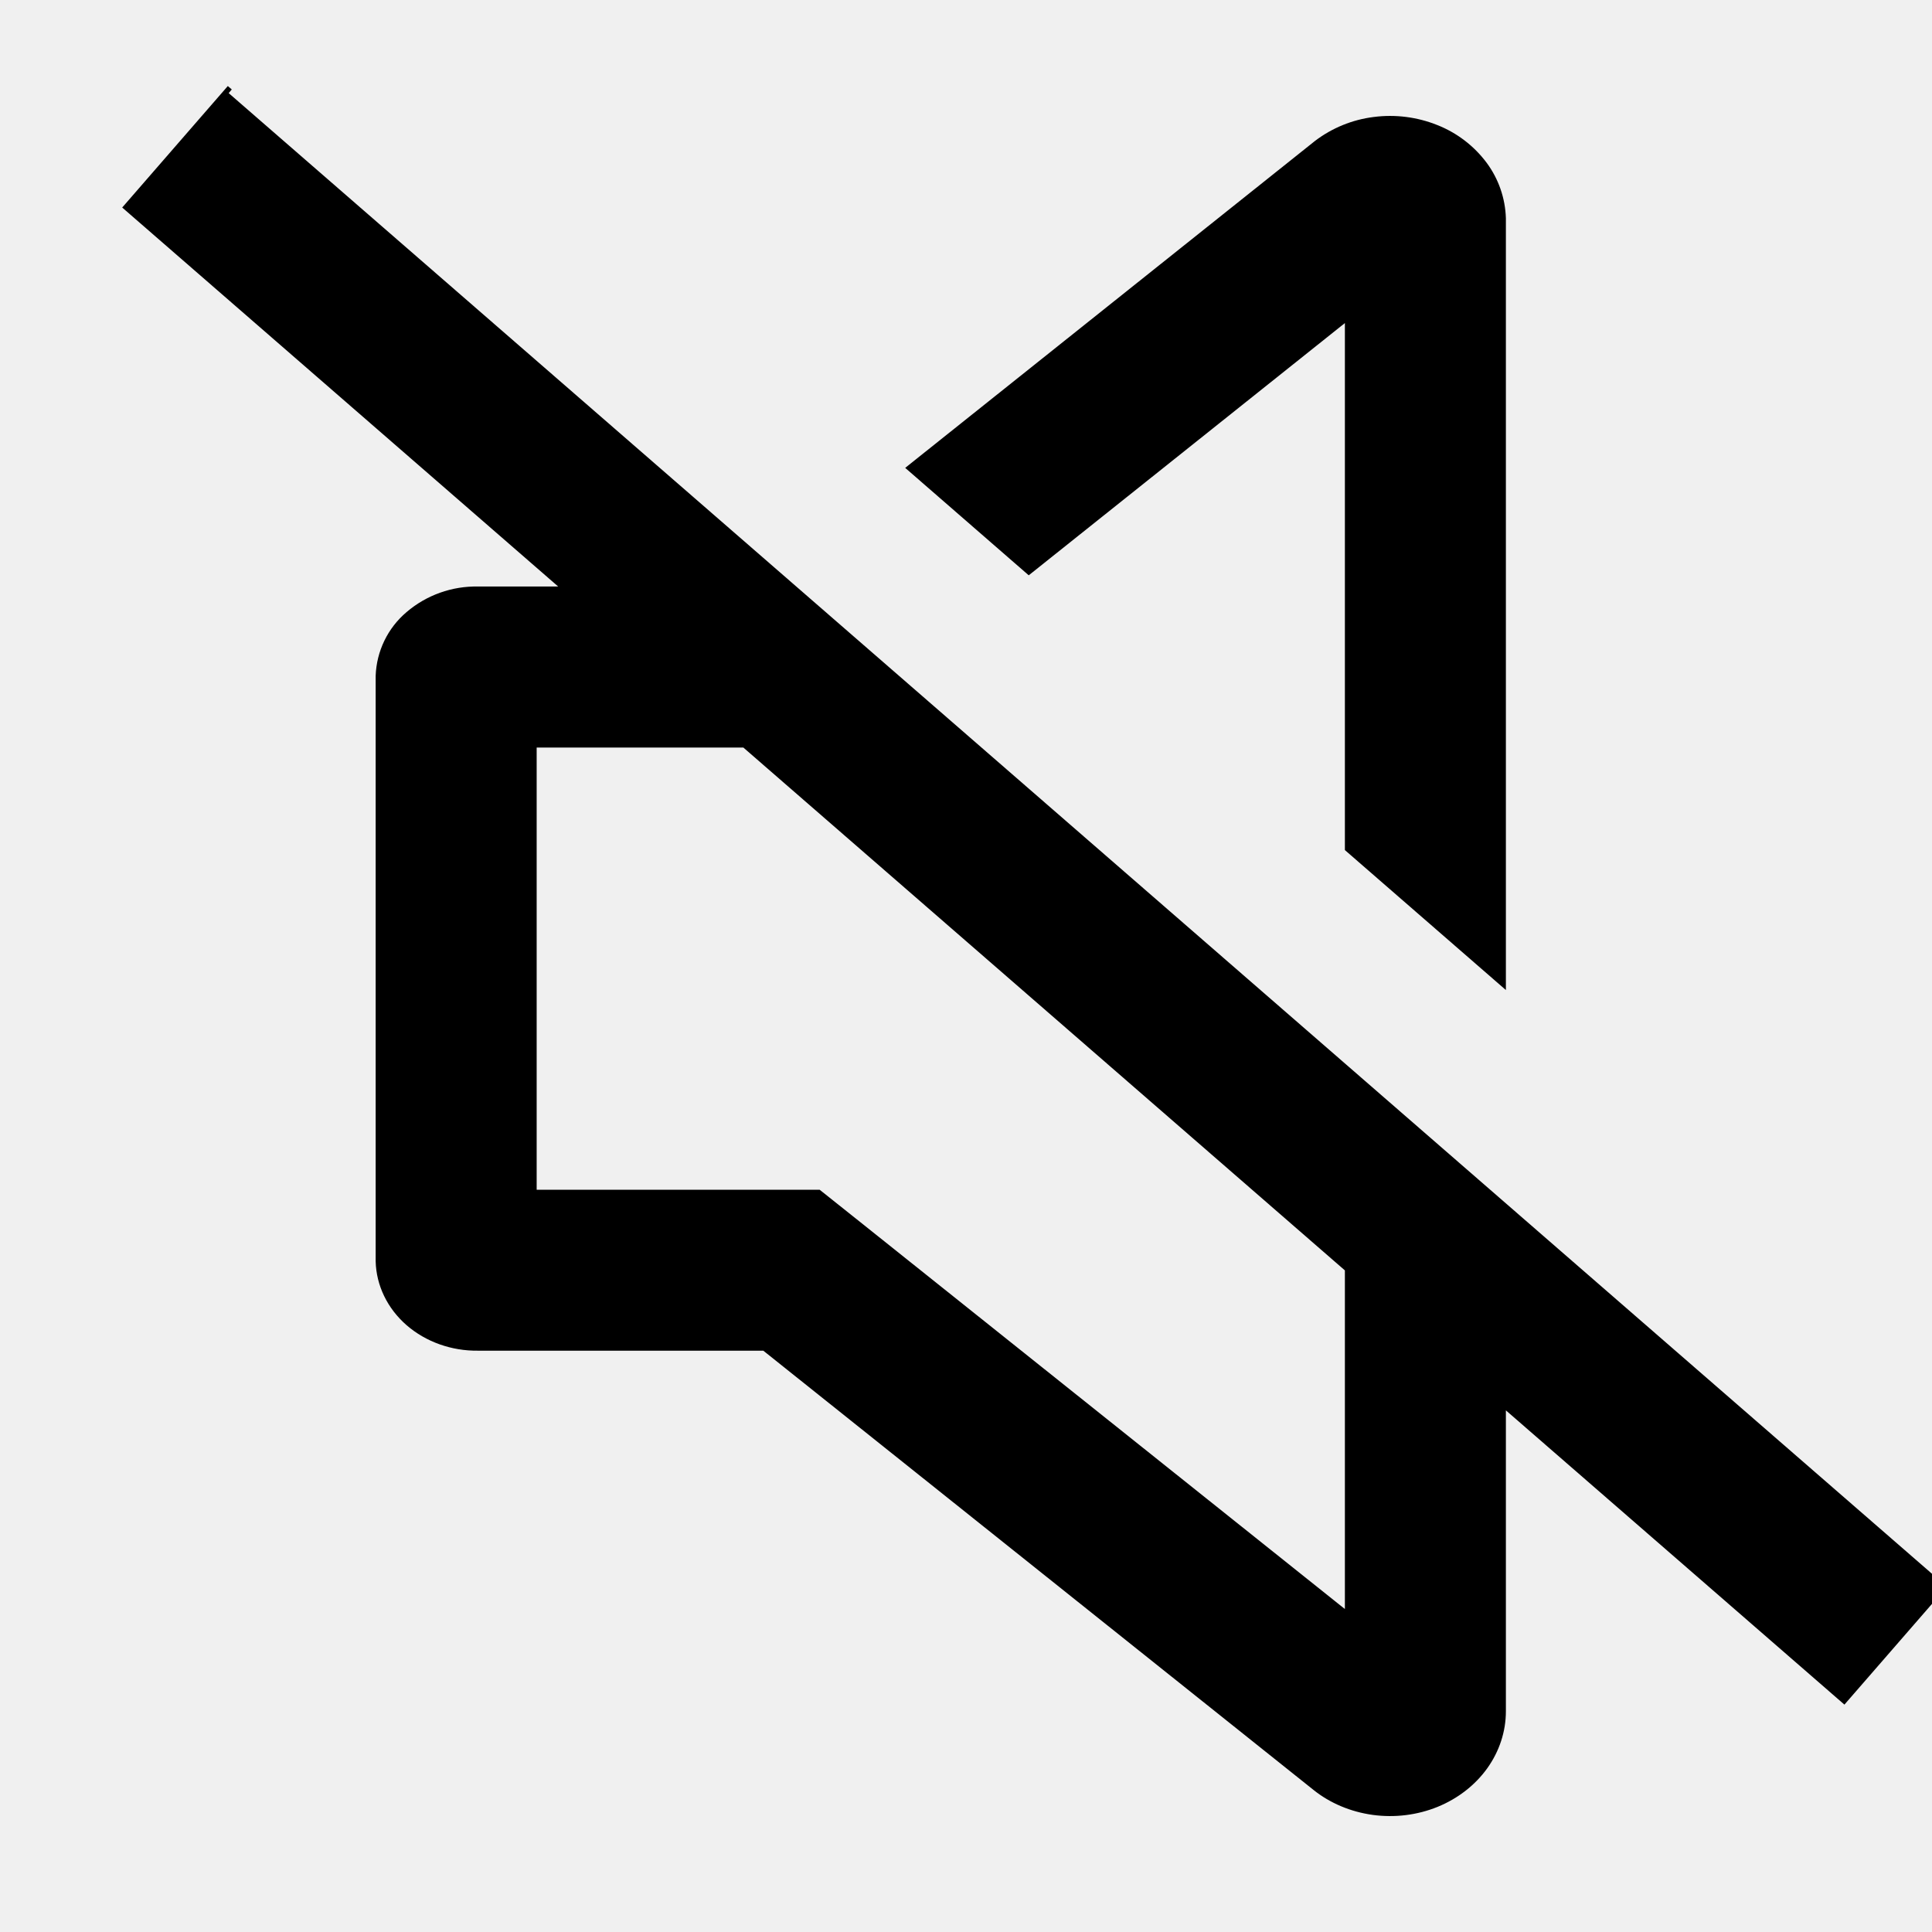
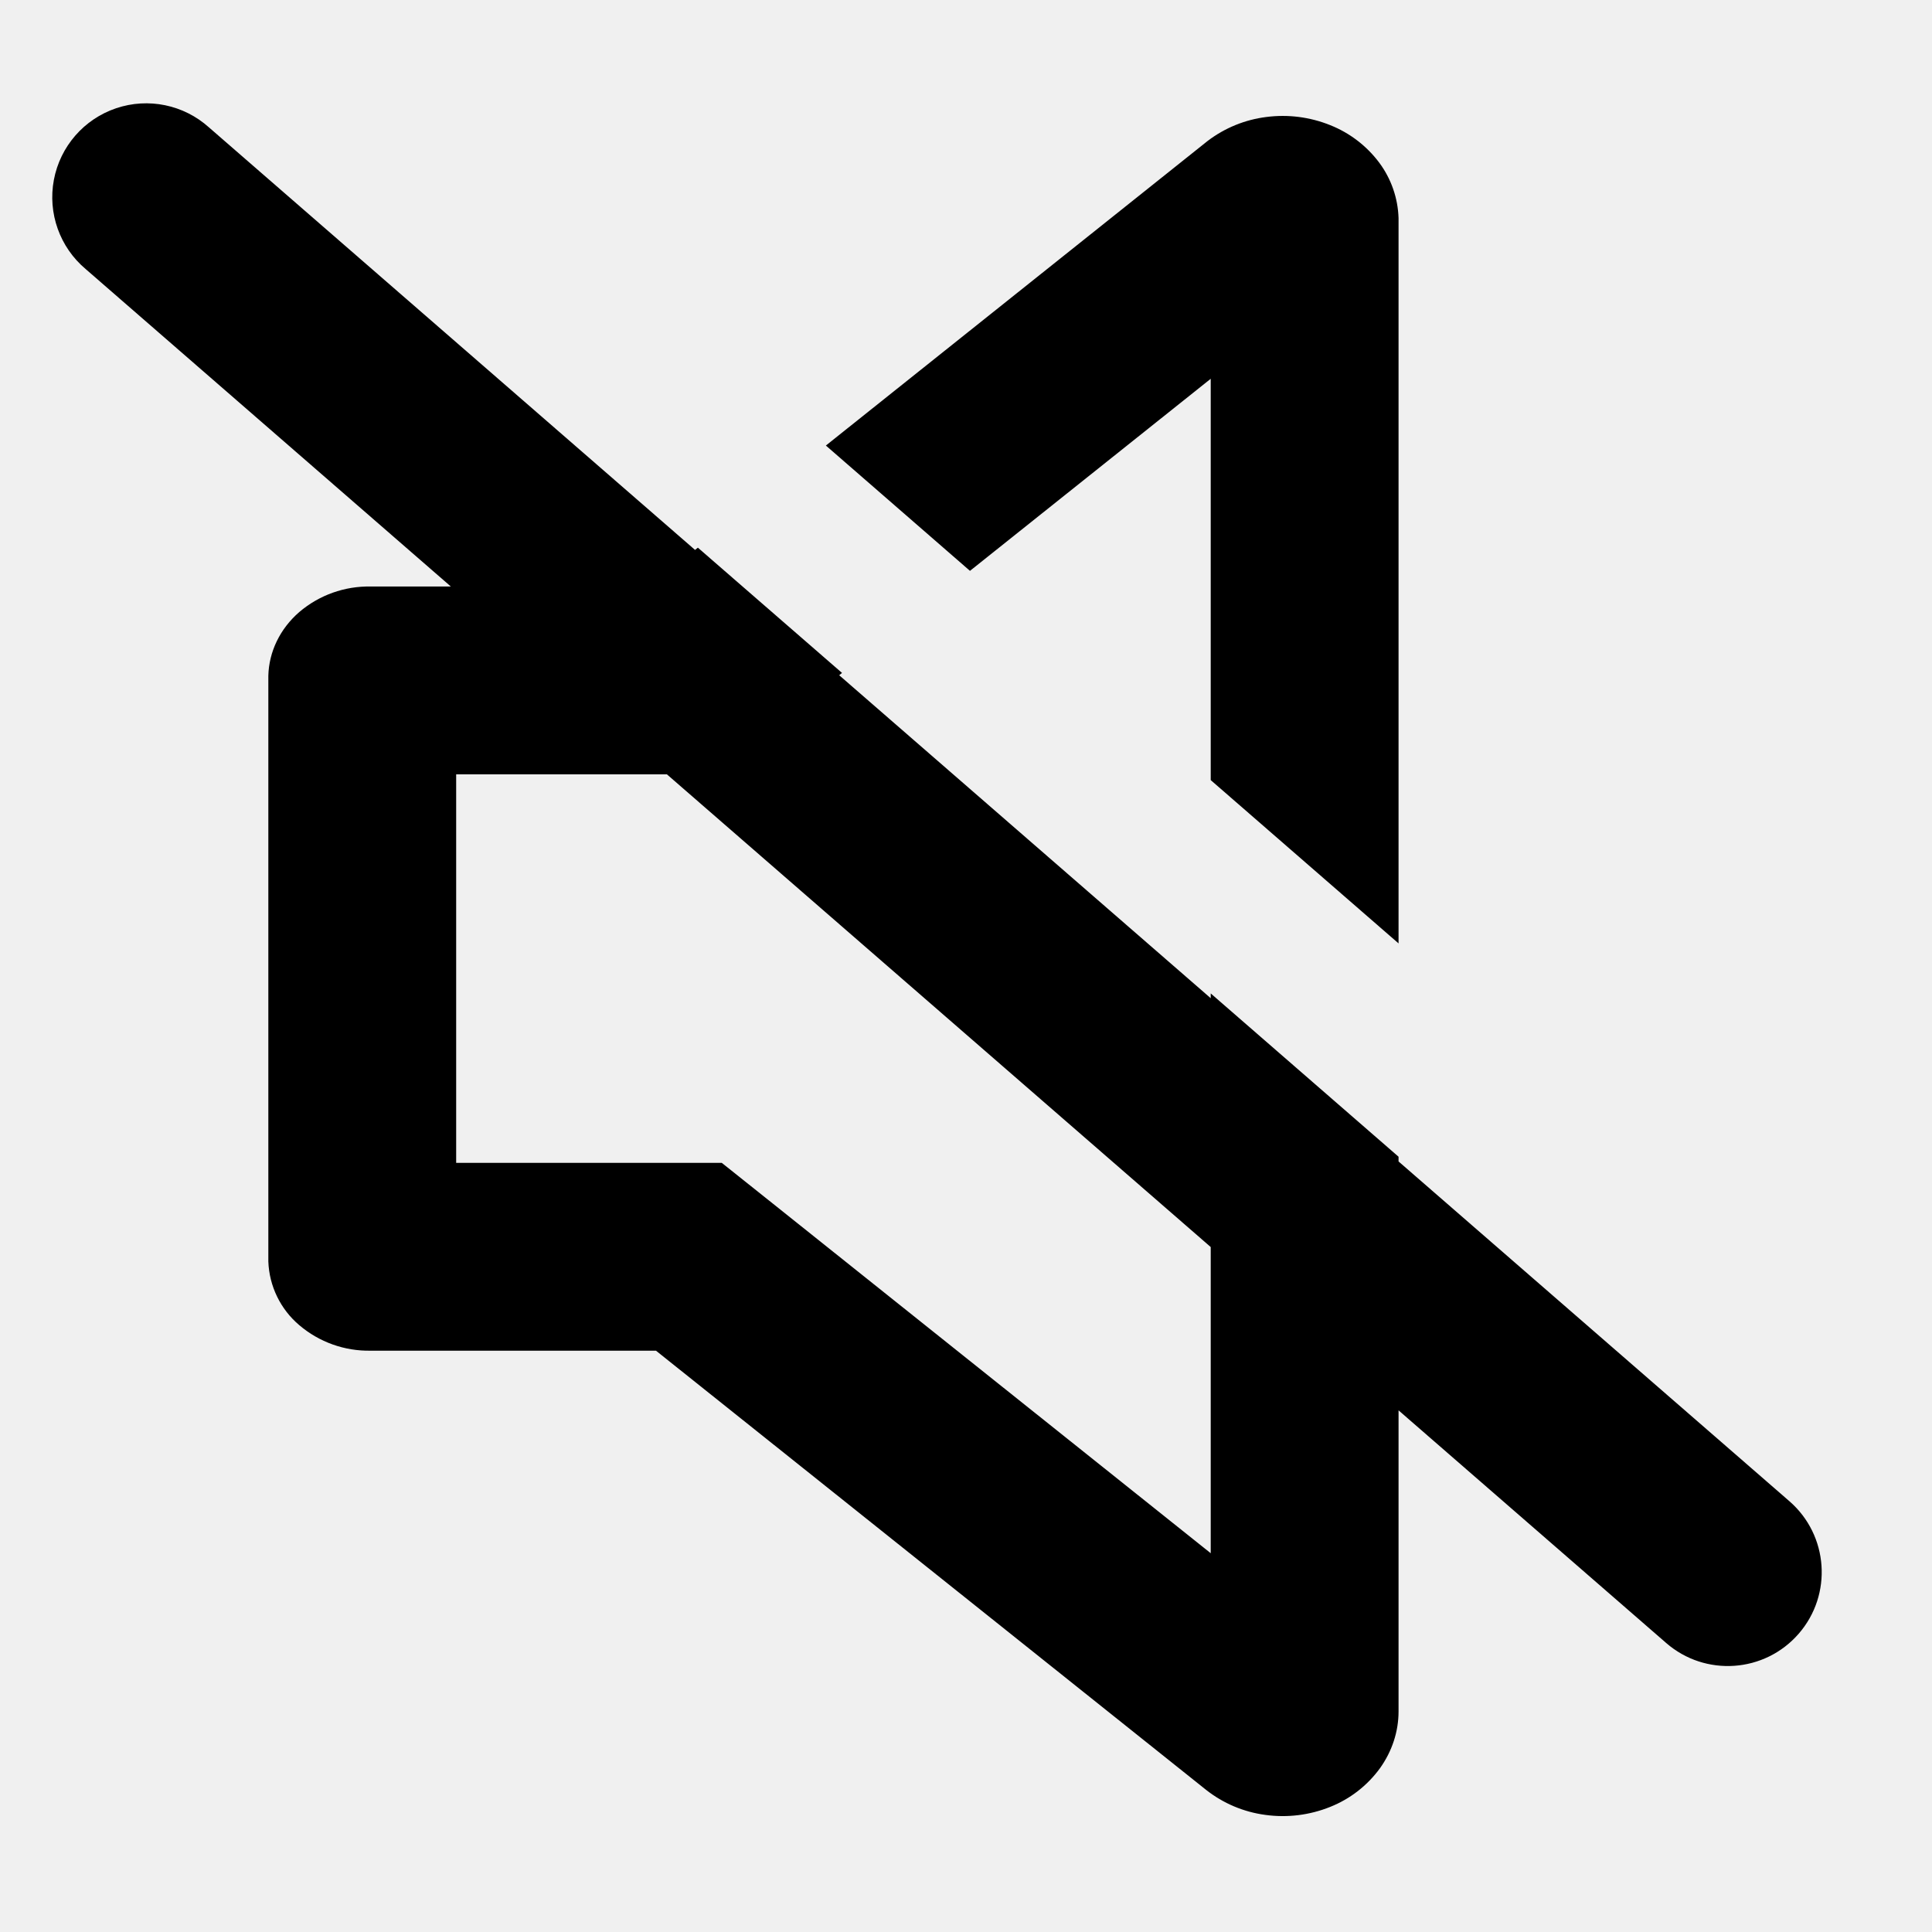
<svg xmlns="http://www.w3.org/2000/svg" width="36" height="36" fill="none">
-   <g clip-path="url(#a)">
-     <path fill="#000" fill-rule="evenodd" d="M36.277 29.566 4.261 1.735l.058-.068-.074-.064-1.968 2.264 8.124 7.062h-1.49a1.992 1.992 0 0 0-1.335.476A1.631 1.631 0 0 0 7 12.593v10.91c.011.45.218.878.576 1.19.359.311.838.482 1.335.475h5.312l10.25 8.183c.31.249.695.41 1.106.467.41.056.83.004 1.209-.15.379-.155.7-.405.926-.72.225-.316.346-.684.346-1.06V26.28l6.308 5.483 1.91-2.197ZM16.867 8.718l2.302 2.002 5.891-4.7v9.82l3 2.608V4.066a1.827 1.827 0 0 0-.36-1.035 2.118 2.118 0 0 0-.916-.7 2.365 2.365 0 0 0-1.188-.151 2.27 2.27 0 0 0-1.093.446l-7.636 6.092Zm8.193 14.954L13.852 13.93H10v8.239h5.273l.822.655 8.965 7.158v-6.309Z" clip-rule="evenodd" />
-   </g>
-   <defs>
-     <clipPath id="a">
-       <path fill="#fff" d="M0 0h36v36H0z" />
-     </clipPath>
-   </defs>
+   <path fill="#000" fill-rule="evenodd" d="M26.06 17.579V4.066a1.827 1.827 0 0 0-.36-1.035 2.118 2.118 0 0 0-.916-.7 2.365 2.365 0 0 0-1.188-.151 2.27 2.27 0 0 0-1.093.446l-7.114 5.676 2.685 2.335 4.486-3.579v7.478l3.5 3.043Zm-10.37-5.04-.053.043L22.56 18.6v-.089l3.5 3.043v.088l7.283 6.331a1.75 1.75 0 1 1-2.296 2.642L26.06 26.28v5.609c0 .375-.12.743-.346 1.059a2.114 2.114 0 0 1-.926.72 2.366 2.366 0 0 1-1.21.15 2.264 2.264 0 0 1-1.105-.467l-10.25-8.183H6.911a1.993 1.993 0 0 1-1.335-.476A1.632 1.632 0 0 1 5 23.504V12.593c.011-.45.218-.877.576-1.188a1.992 1.992 0 0 1 1.335-.476h1.49L1.598 5.015a1.75 1.75 0 1 1 2.296-2.641l9.057 7.873.053-.042 2.686 2.334Zm-3.594 1.89h.331l10.133 8.808v5.705l-8.153-6.51-.958-.764H8.5v-7.239h3.596Z" clip-rule="evenodd" />
</svg>
